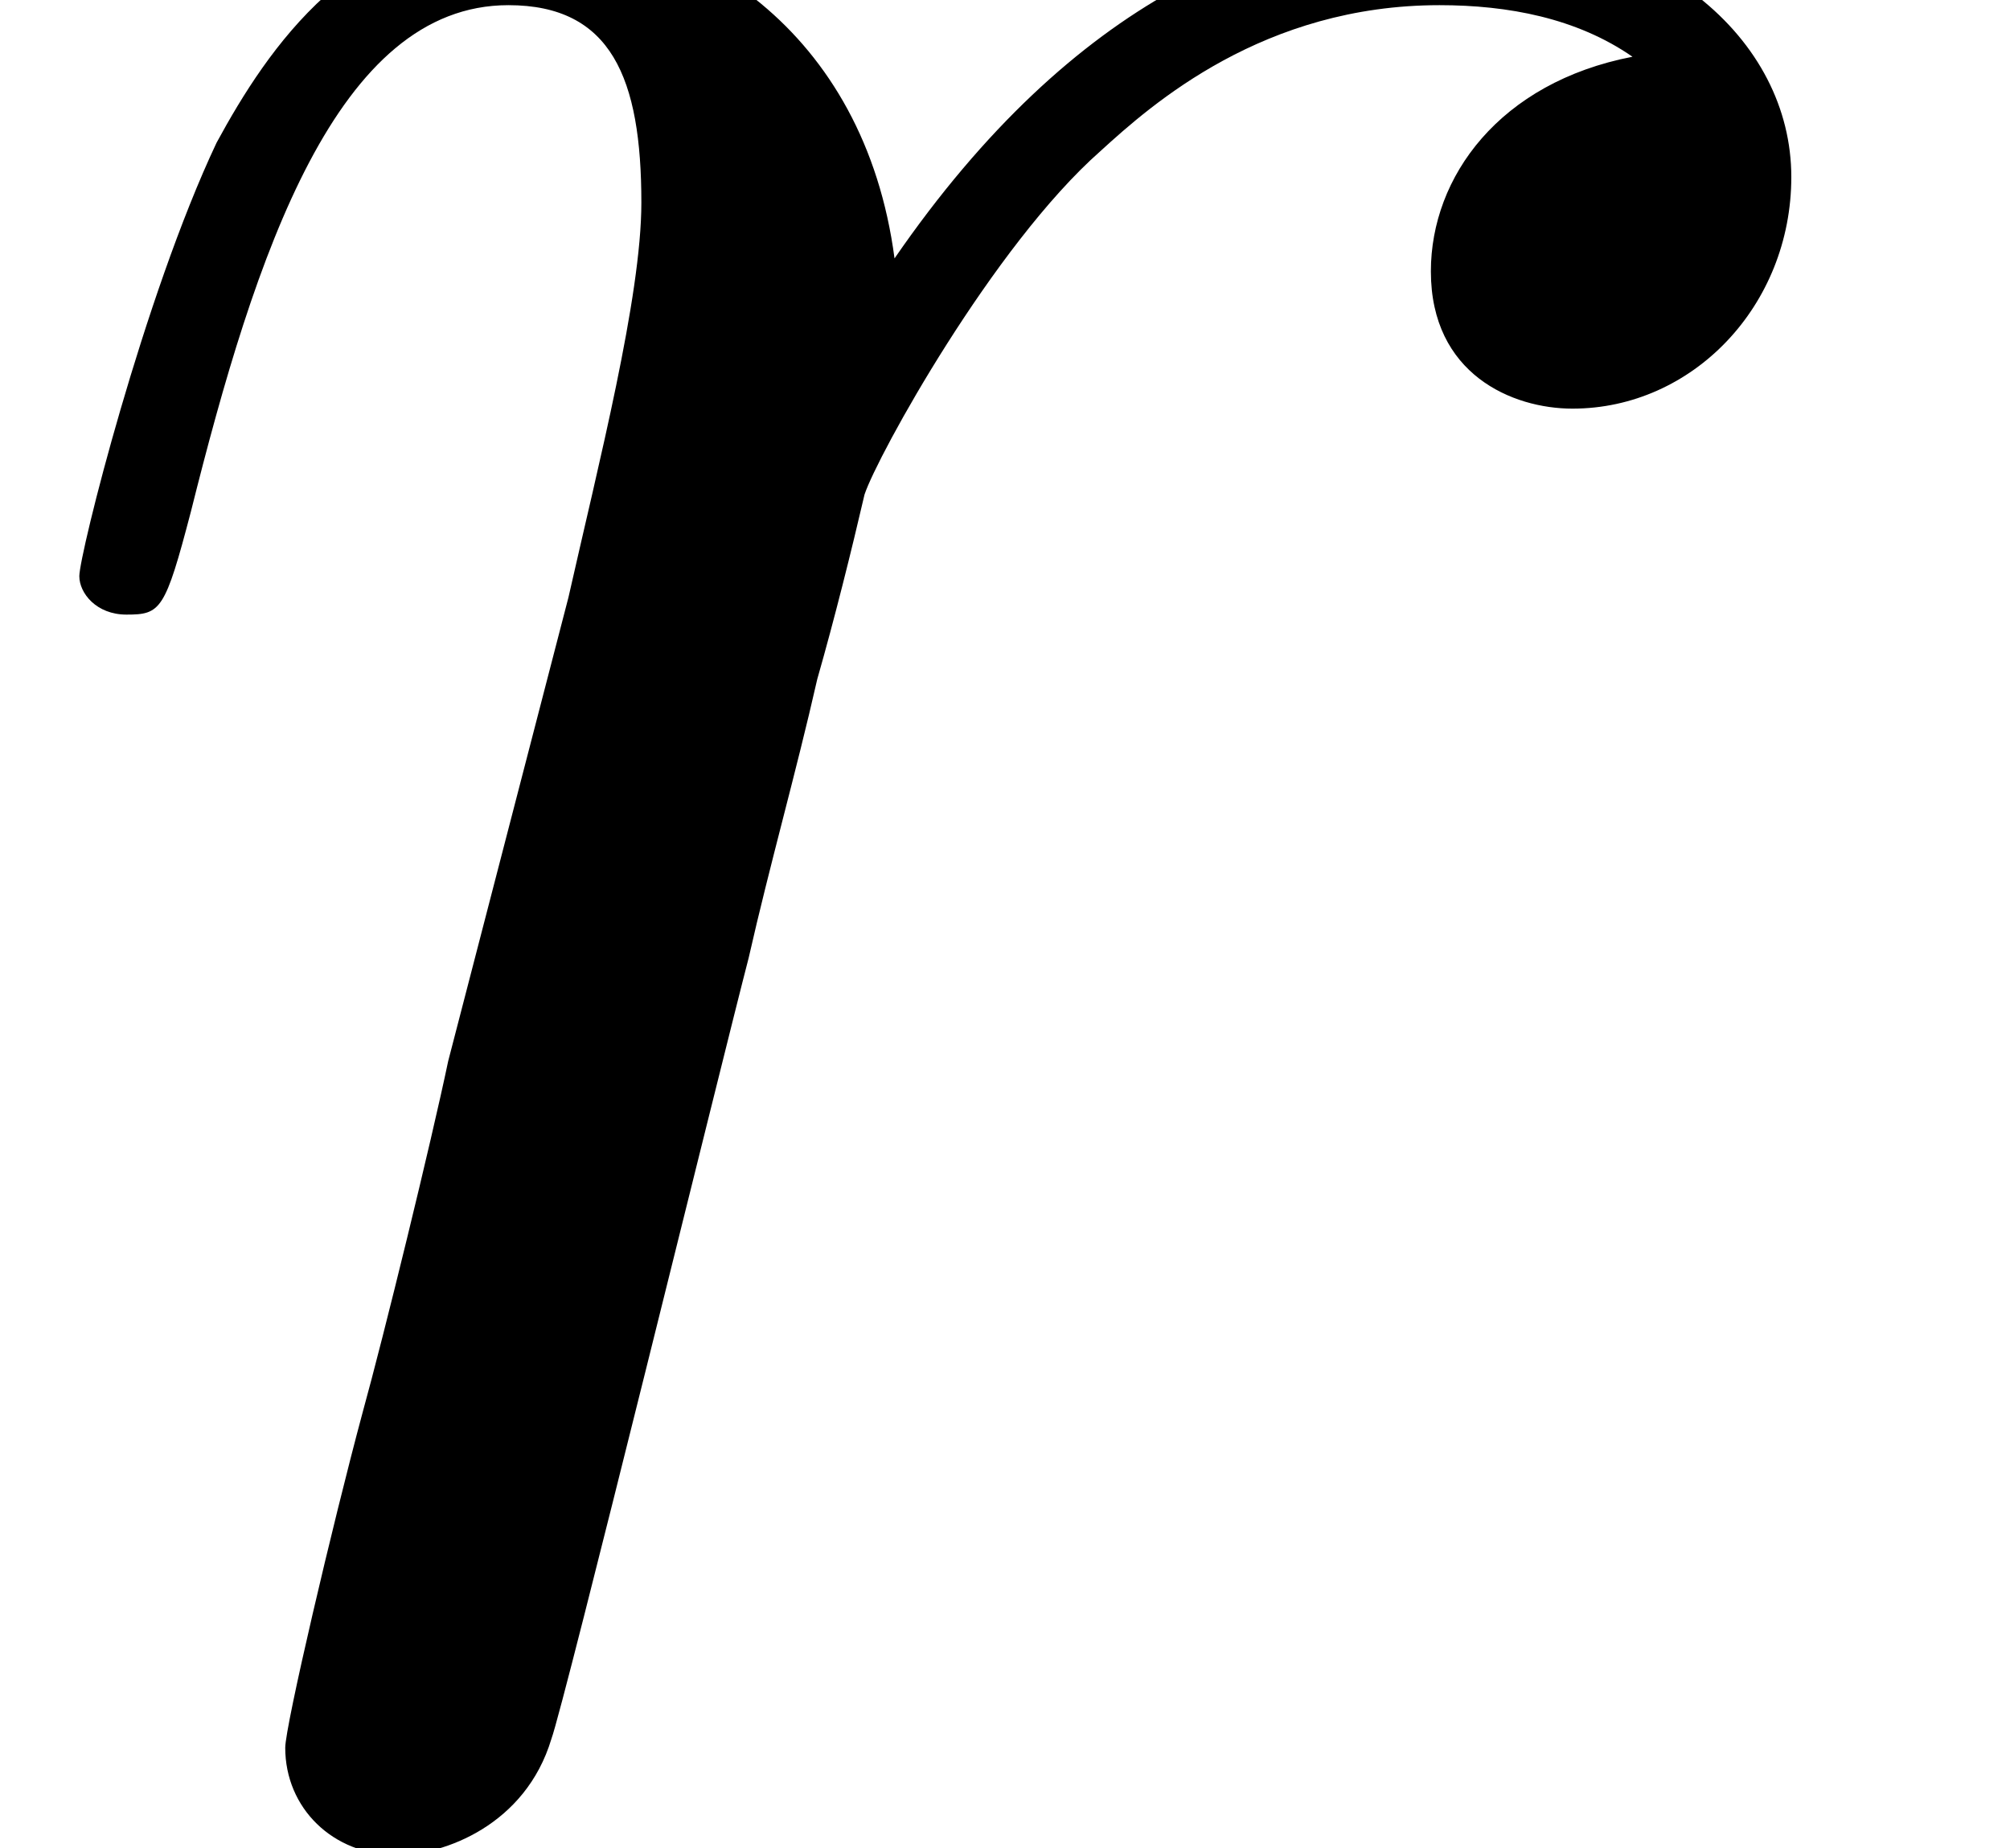
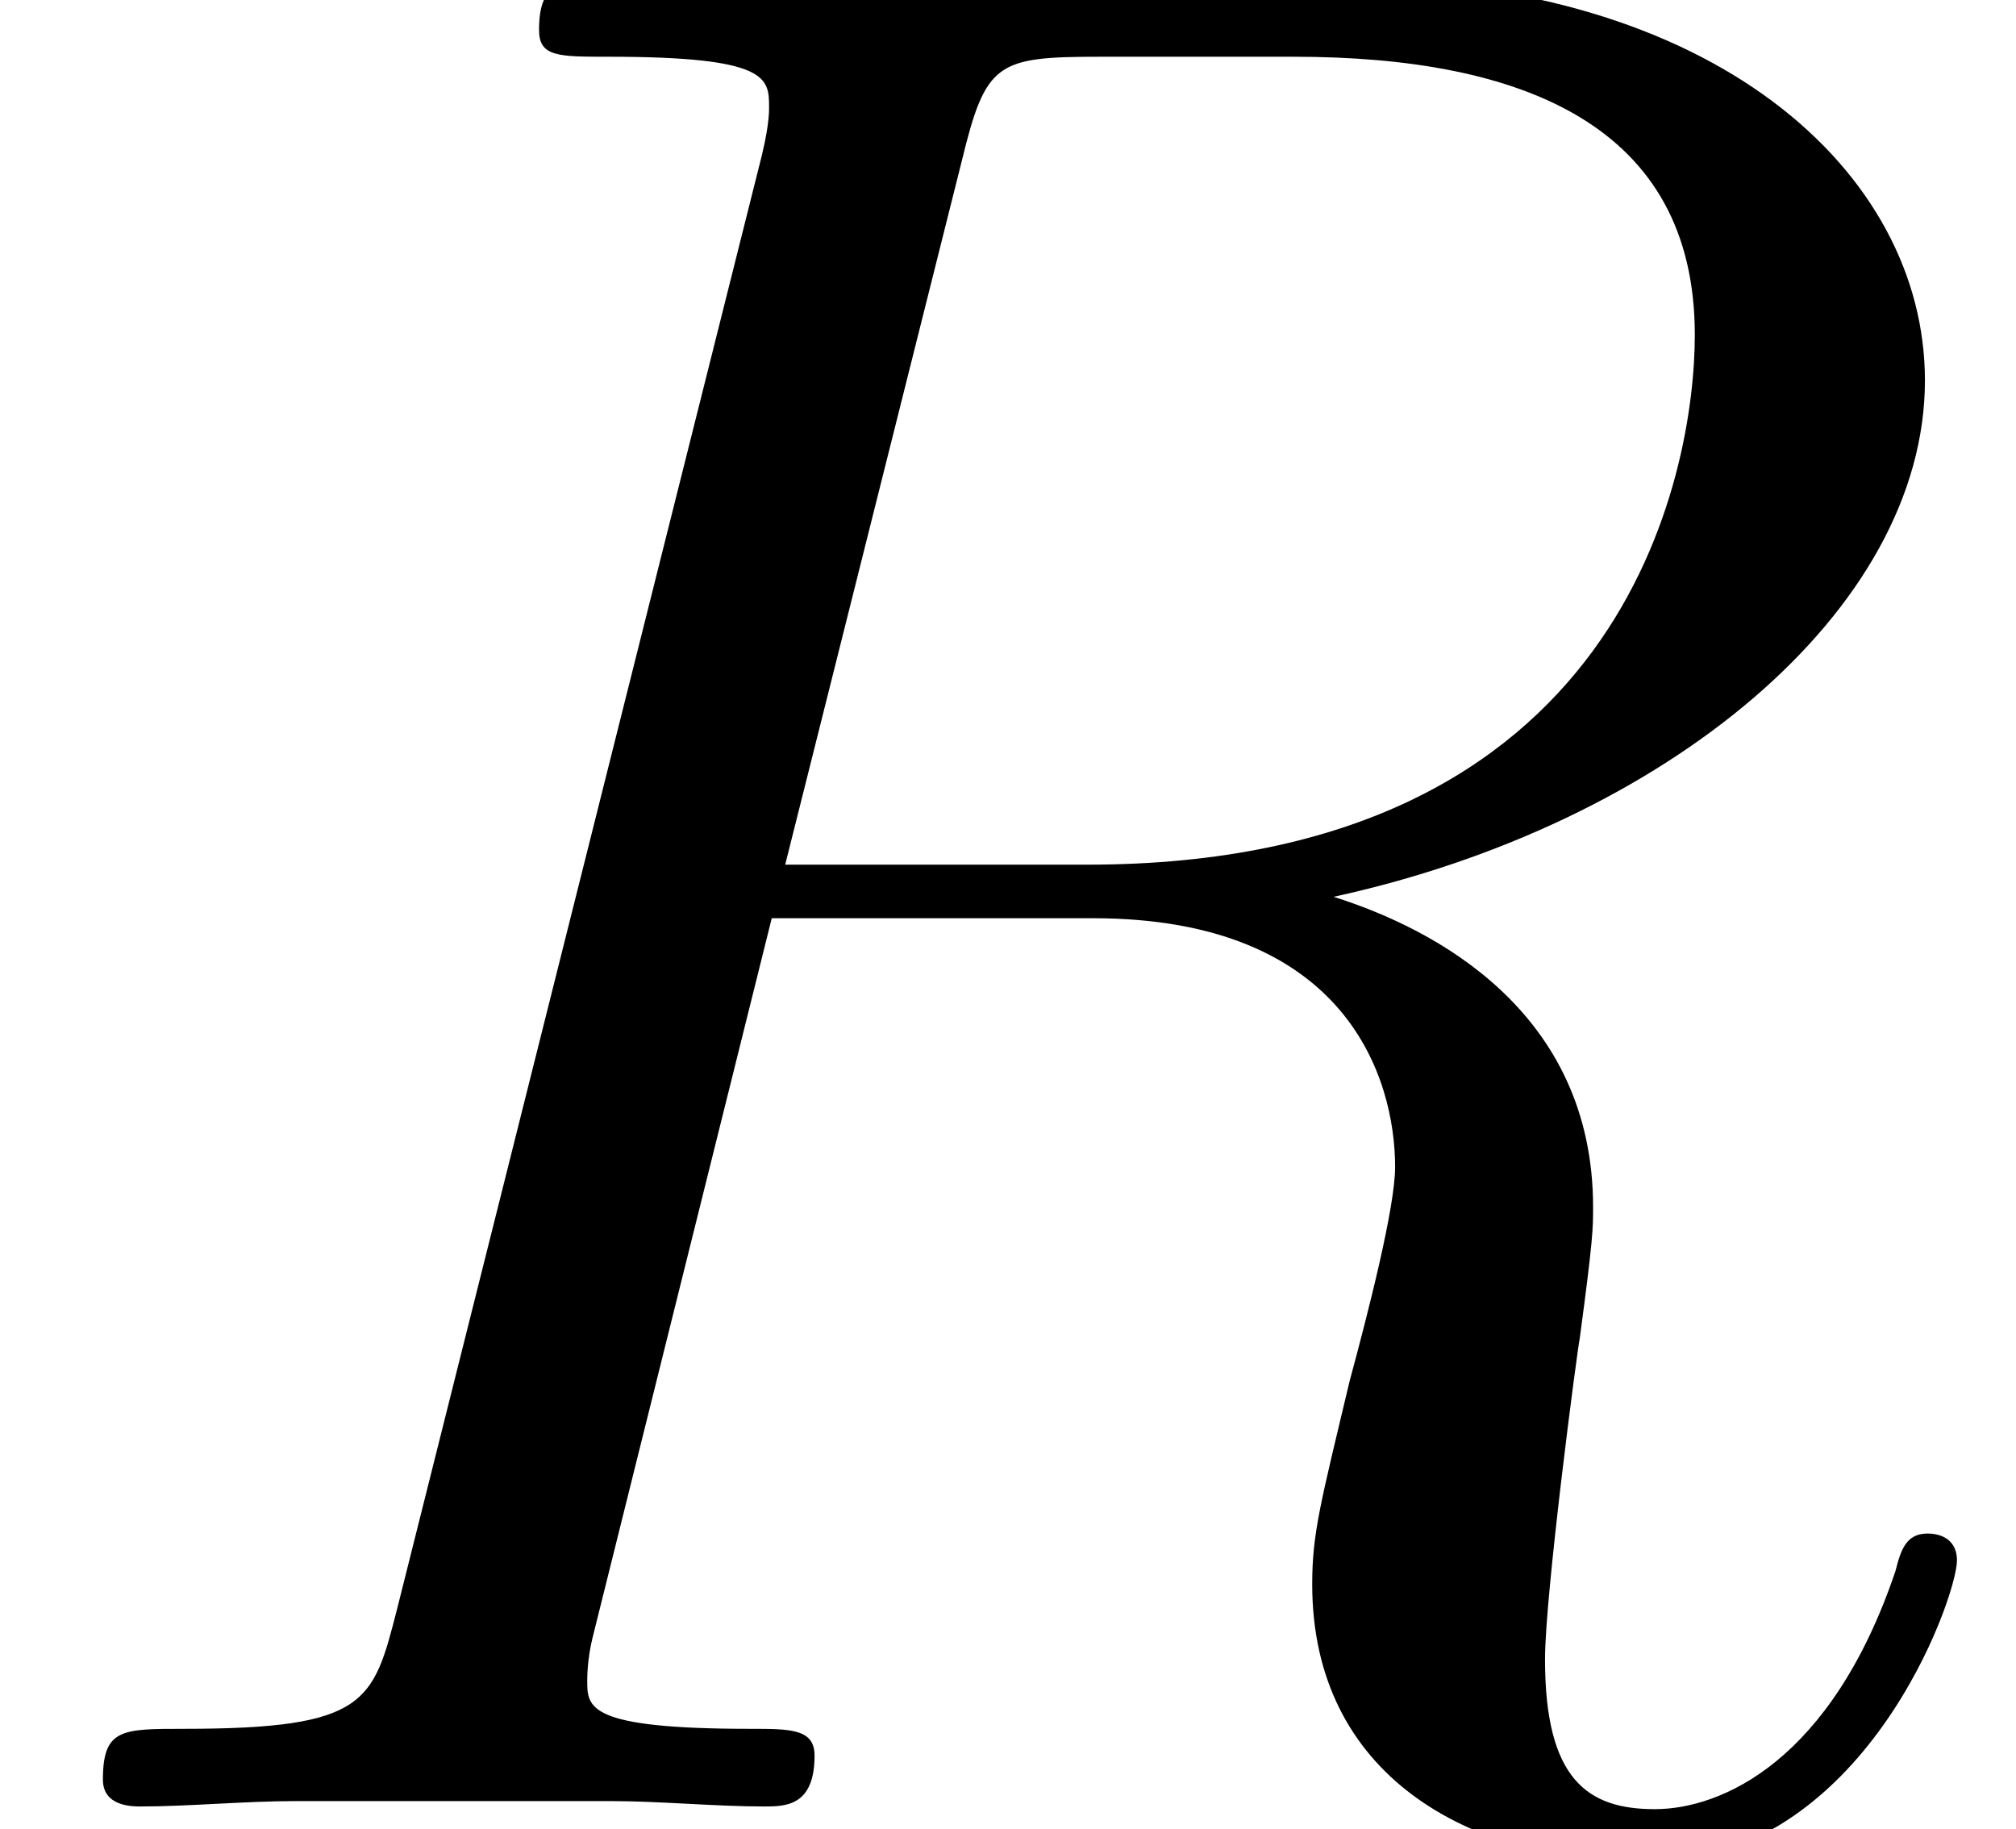
- <svg xmlns="http://www.w3.org/2000/svg" xmlns:xlink="http://www.w3.org/1999/xlink" height="12.06pt" version="1.1" viewBox="0 0 13.121 12.06" width="13.121pt">
+ <svg xmlns="http://www.w3.org/2000/svg" xmlns:xlink="http://www.w3.org/1999/xlink" height="19.14pt" version="1.1" viewBox="0 0 21.106 19.14" width="21.106pt">
  <defs>
-     <path d="M9.678 -10.176C8.907 -10.027 8.509 -9.479 8.509 -8.932C8.509 -8.335 8.982 -8.136 9.33 -8.136C10.027 -8.136 10.599 -8.733 10.599 -9.479C10.599 -10.275 9.828 -10.972 8.584 -10.972C7.588 -10.972 6.444 -10.524 5.399 -9.007C5.225 -10.325 4.23 -10.972 3.234 -10.972C2.264 -10.972 1.766 -10.226 1.468 -9.678C1.045 -8.783 0.672 -7.29 0.672 -7.165C0.672 -7.066 0.771 -6.942 0.945 -6.942C1.144 -6.942 1.169 -6.966 1.319 -7.539C1.692 -9.031 2.165 -10.475 3.16 -10.475C3.757 -10.475 3.931 -10.052 3.931 -9.33C3.931 -8.783 3.682 -7.812 3.508 -7.041L2.811 -4.354C2.712 -3.881 2.438 -2.762 2.314 -2.314C2.14 -1.667 1.866 -0.498 1.866 -0.373C1.866 -0.025 2.14 0.249 2.513 0.249C2.787 0.249 3.259 0.075 3.409 -0.423C3.483 -0.622 4.404 -4.379 4.553 -4.951C4.677 -5.498 4.827 -6.021 4.951 -6.568C5.051 -6.917 5.15 -7.315 5.225 -7.638C5.299 -7.862 5.971 -9.081 6.593 -9.629C6.892 -9.902 7.539 -10.475 8.559 -10.475C8.957 -10.475 9.355 -10.4 9.678 -10.176Z" id="g0-114" />
+     <path d="M9.156 -15.301C9.38 -16.222 9.479 -16.271 10.45 -16.271H12.241C14.381 -16.271 15.973 -15.625 15.973 -13.684C15.973 -12.415 15.326 -8.758 10.325 -8.758H7.514L9.156 -15.301ZM12.614 -8.459C15.699 -9.131 18.113 -11.121 18.113 -13.261C18.113 -15.202 16.147 -16.993 12.689 -16.993H5.946C5.449 -16.993 5.225 -16.993 5.225 -16.52C5.225 -16.271 5.399 -16.271 5.872 -16.271C7.364 -16.271 7.364 -16.073 7.364 -15.799C7.364 -15.749 7.364 -15.6 7.265 -15.227L3.906 -1.841C3.682 -0.97 3.632 -0.722 1.916 -0.722C1.344 -0.722 1.169 -0.722 1.169 -0.249C1.169 0 1.443 0 1.518 0C1.966 0 2.488 -0.05 2.961 -0.05H5.897C6.344 -0.05 6.867 0 7.315 0C7.514 0 7.787 0 7.787 -0.473C7.787 -0.722 7.564 -0.722 7.19 -0.722C5.673 -0.722 5.673 -0.921 5.673 -1.169C5.673 -1.194 5.673 -1.368 5.722 -1.567L7.389 -8.26H10.375C12.739 -8.26 13.186 -6.767 13.186 -5.946C13.186 -5.573 12.938 -4.603 12.763 -3.956C12.49 -2.811 12.415 -2.538 12.415 -2.065C12.415 -0.299 13.858 0.522 15.525 0.522C17.54 0.522 18.411 -1.941 18.411 -2.289C18.411 -2.463 18.287 -2.538 18.137 -2.538C17.939 -2.538 17.889 -2.388 17.839 -2.189C17.242 -0.423 16.222 0.025 15.6 0.025S14.58 -0.249 14.58 -1.368C14.58 -1.966 14.878 -4.23 14.903 -4.354C15.027 -5.275 15.027 -5.374 15.027 -5.573C15.027 -7.389 13.56 -8.161 12.614 -8.459Z" id="g0-82" />
  </defs>
-   <g id="page1" transform="matrix(1.12578 0 0 1.12578 -63.986 -62.4752)">
-     <use x="56.625" xlink:href="#g0-114" y="66" />
+   <g id="page1" transform="matrix(1.12578 0 0 1.12578 -63.986 -61.02)">
+     <use x="56.625" xlink:href="#g0-82" y="71.001" />
  </g>
</svg>
